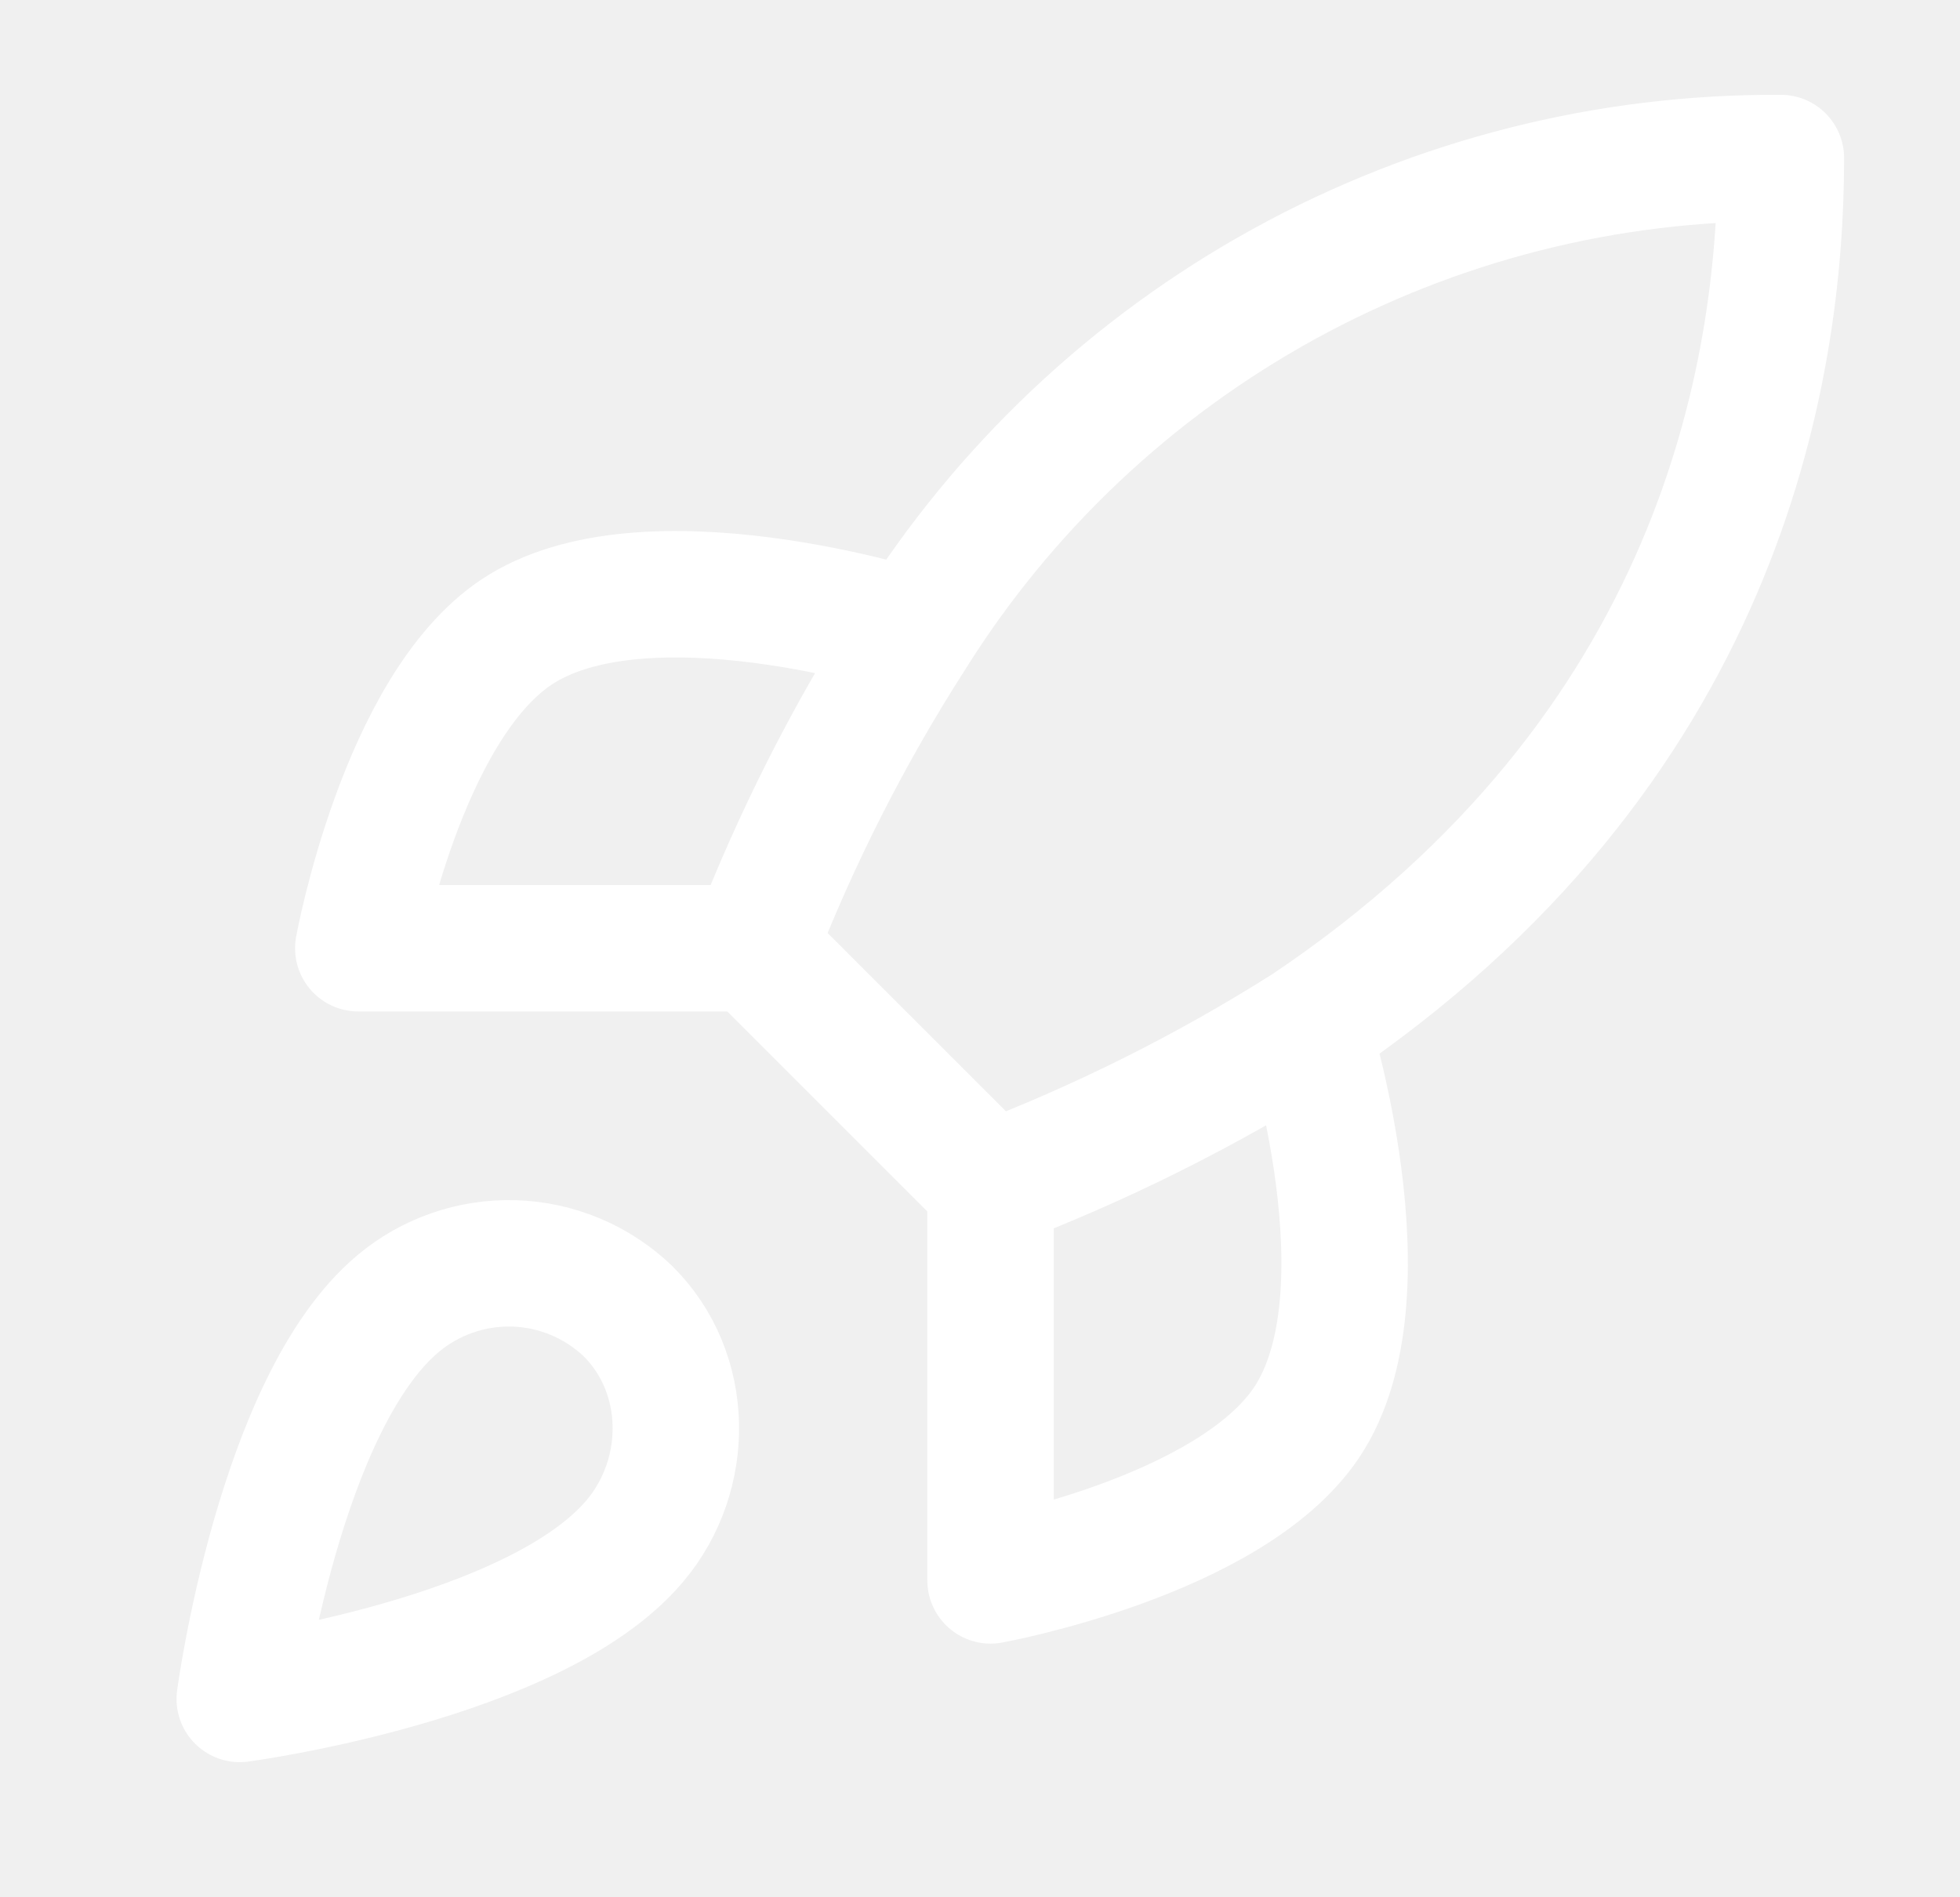
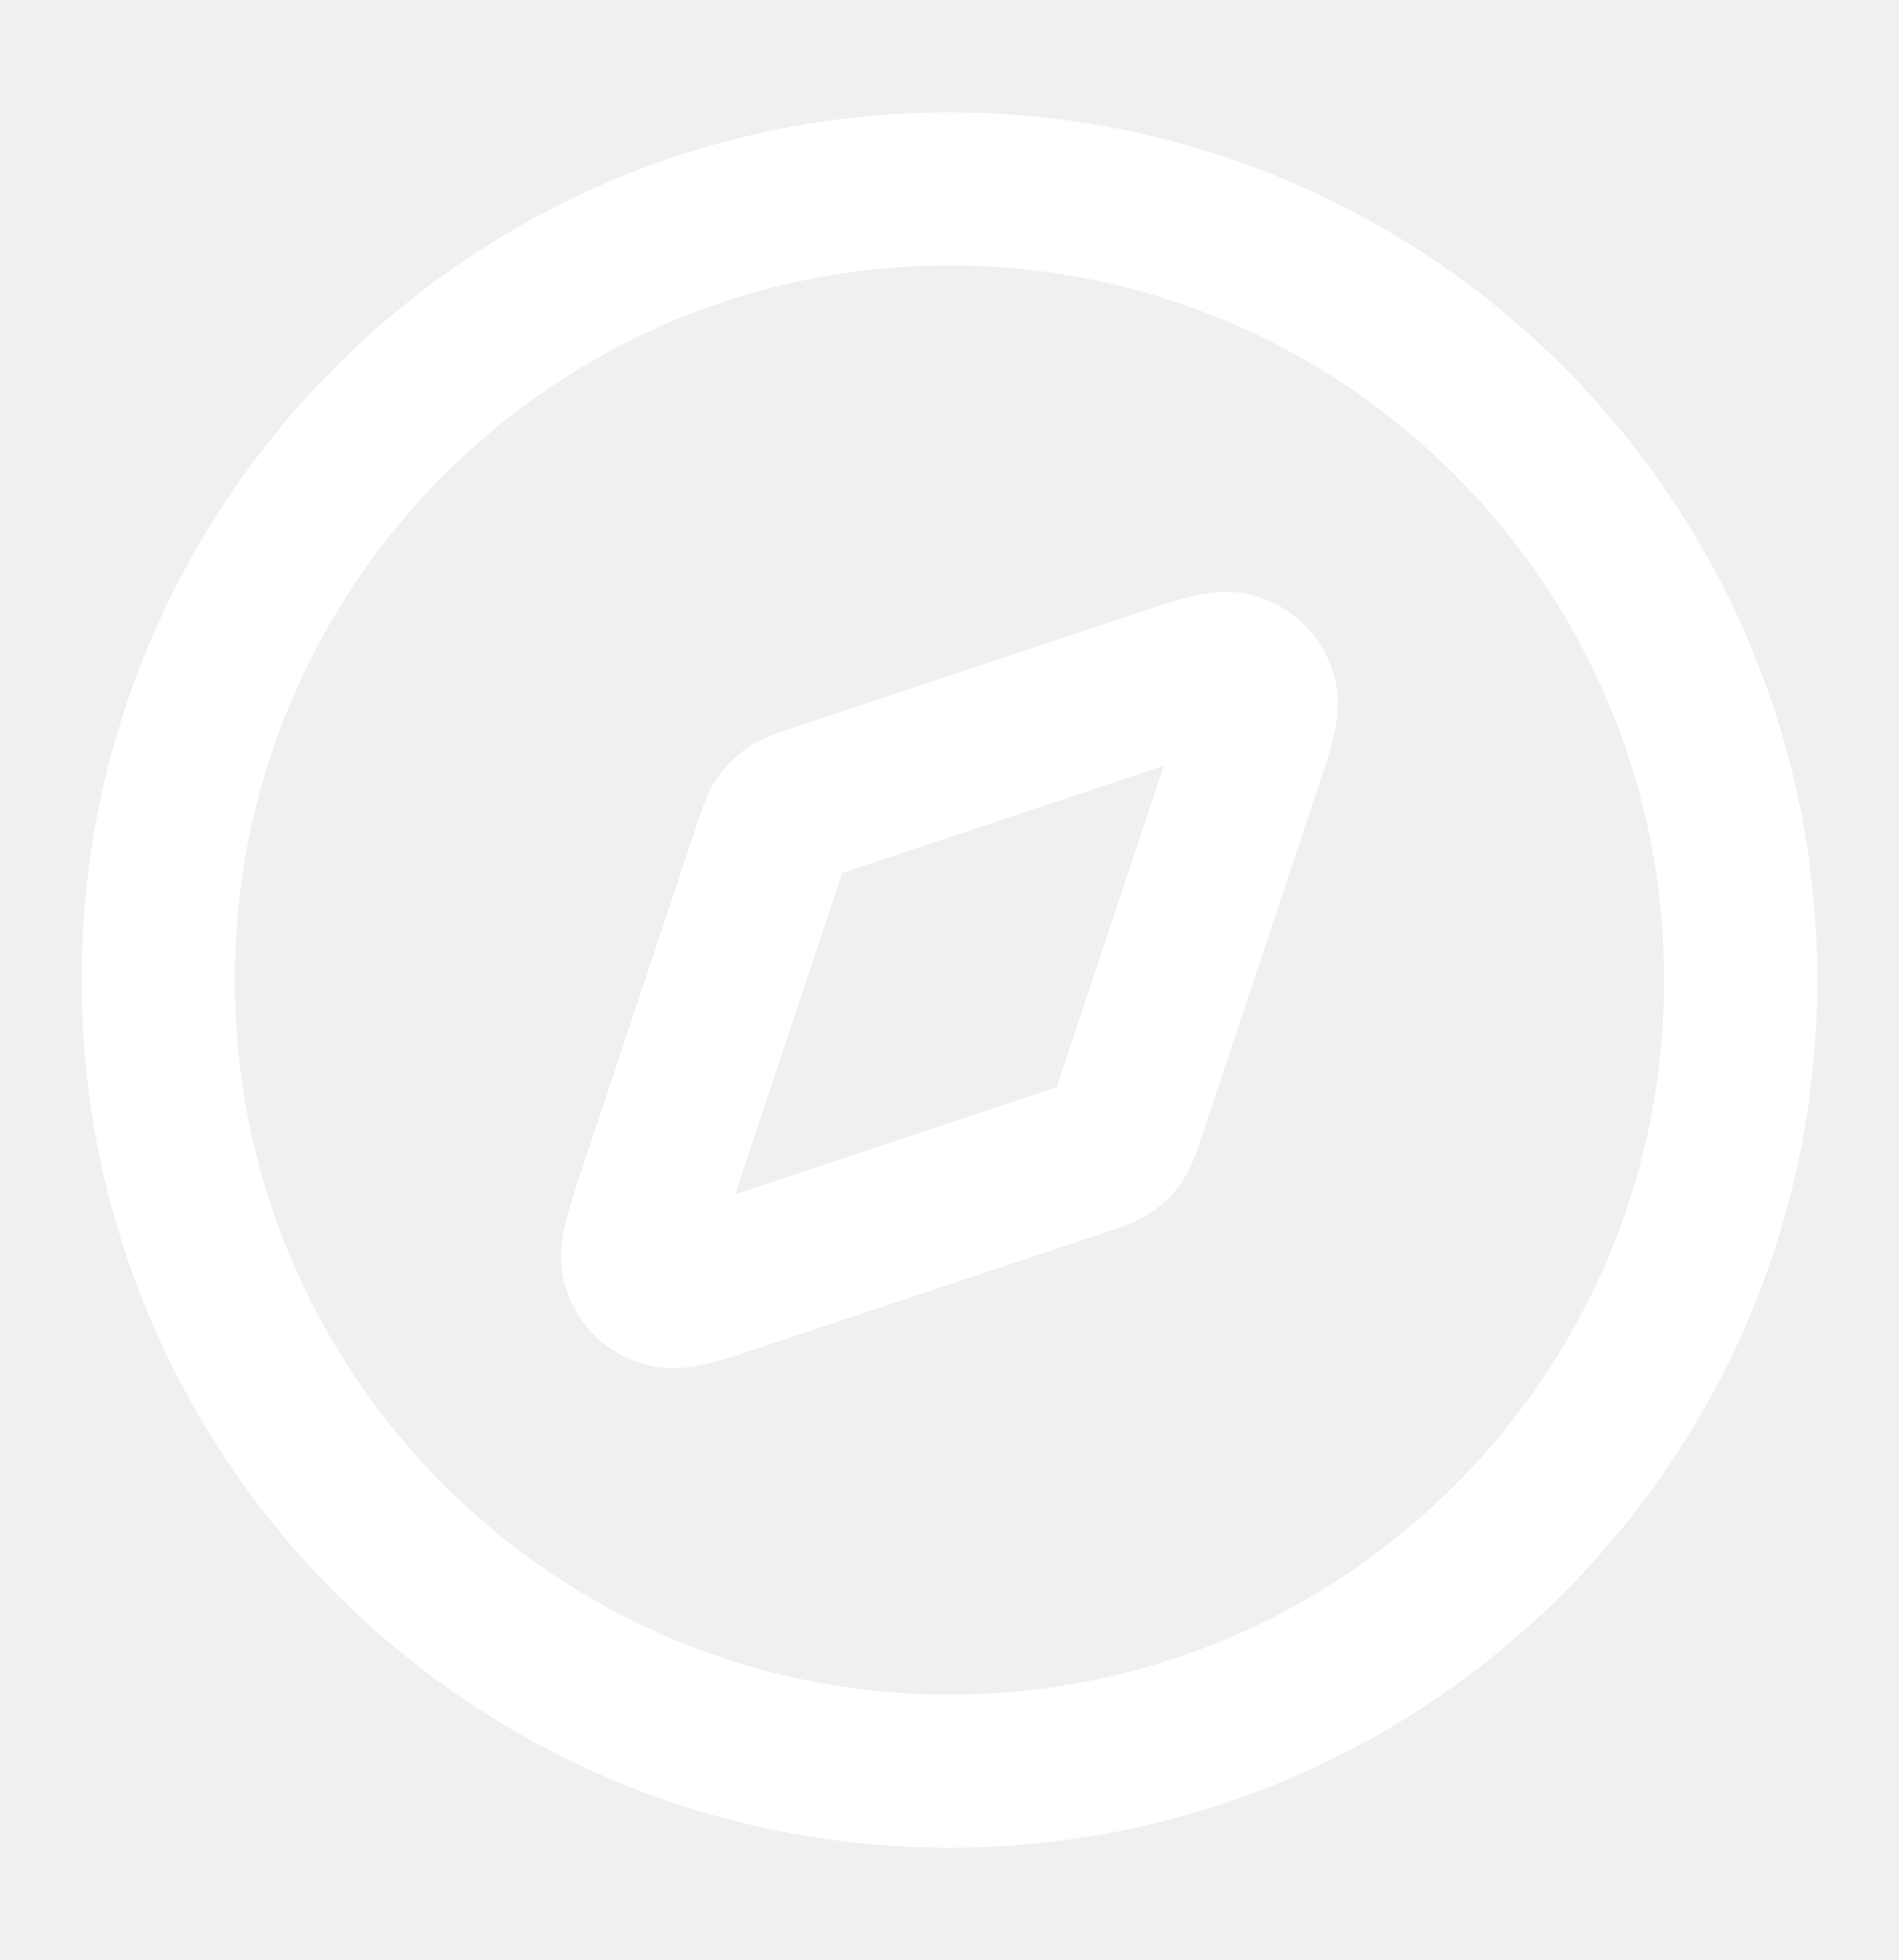
- <svg xmlns="http://www.w3.org/2000/svg" width="31" height="30" viewBox="0 0 31 30" fill="none">
-   <path d="M15.667 18.75L11.917 15M15.667 18.75C17.413 18.086 19.088 17.249 20.667 16.25M15.667 18.75V25C15.667 25 19.454 24.313 20.667 22.5C22.017 20.475 20.667 16.25 20.667 16.25M11.917 15C12.582 13.275 13.419 11.62 14.417 10.063C15.873 7.734 17.901 5.817 20.308 4.493C22.715 3.169 25.42 2.483 28.167 2.5C28.167 5.9 27.192 11.875 20.667 16.25M11.917 15H5.667C5.667 15 6.354 11.213 8.167 10C10.192 8.65 14.417 10 14.417 10M6.292 20.625C4.417 22.2 3.792 26.875 3.792 26.875C3.792 26.875 8.467 26.25 10.042 24.375C10.929 23.325 10.917 21.713 9.929 20.738C9.443 20.274 8.803 20.006 8.132 19.985C7.461 19.965 6.805 20.192 6.292 20.625Z" stroke="white" stroke-width="2" stroke-linecap="round" stroke-linejoin="round" />
+ <svg xmlns="http://www.w3.org/2000/svg" width="31" height="32" viewBox="0 0 31 32" fill="none">
+   <path d="M15.5 28.917C22.634 28.917 28.417 23.134 28.417 16.001C28.417 8.867 22.634 3.084 15.5 3.084C8.366 3.084 2.583 8.867 2.583 16.001C2.583 23.134 8.366 28.917 15.5 28.917Z" stroke="white" stroke-width="2.5" stroke-linecap="round" stroke-linejoin="round" />
+   <path d="M19.016 11.178C19.647 10.967 19.963 10.862 20.172 10.937C20.355 11.002 20.499 11.146 20.564 11.328C20.639 11.538 20.534 11.854 20.323 12.485L18.402 18.249C18.342 18.429 18.312 18.518 18.261 18.593C18.216 18.659 18.159 18.716 18.092 18.762C18.018 18.812 17.928 18.843 17.748 18.902L11.984 20.824C11.353 21.034 11.037 21.139 10.828 21.064C10.645 20.999 10.501 20.856 10.436 20.673C10.361 20.463 10.466 20.148 10.677 19.517L12.598 13.752C12.658 13.573 12.688 13.483 12.739 13.408C12.784 13.342 12.841 13.285 12.908 13.24C12.982 13.189 13.072 13.159 13.252 13.099L19.016 11.178Z" stroke="white" stroke-width="2.5" stroke-linecap="round" stroke-linejoin="round" />
</svg>
